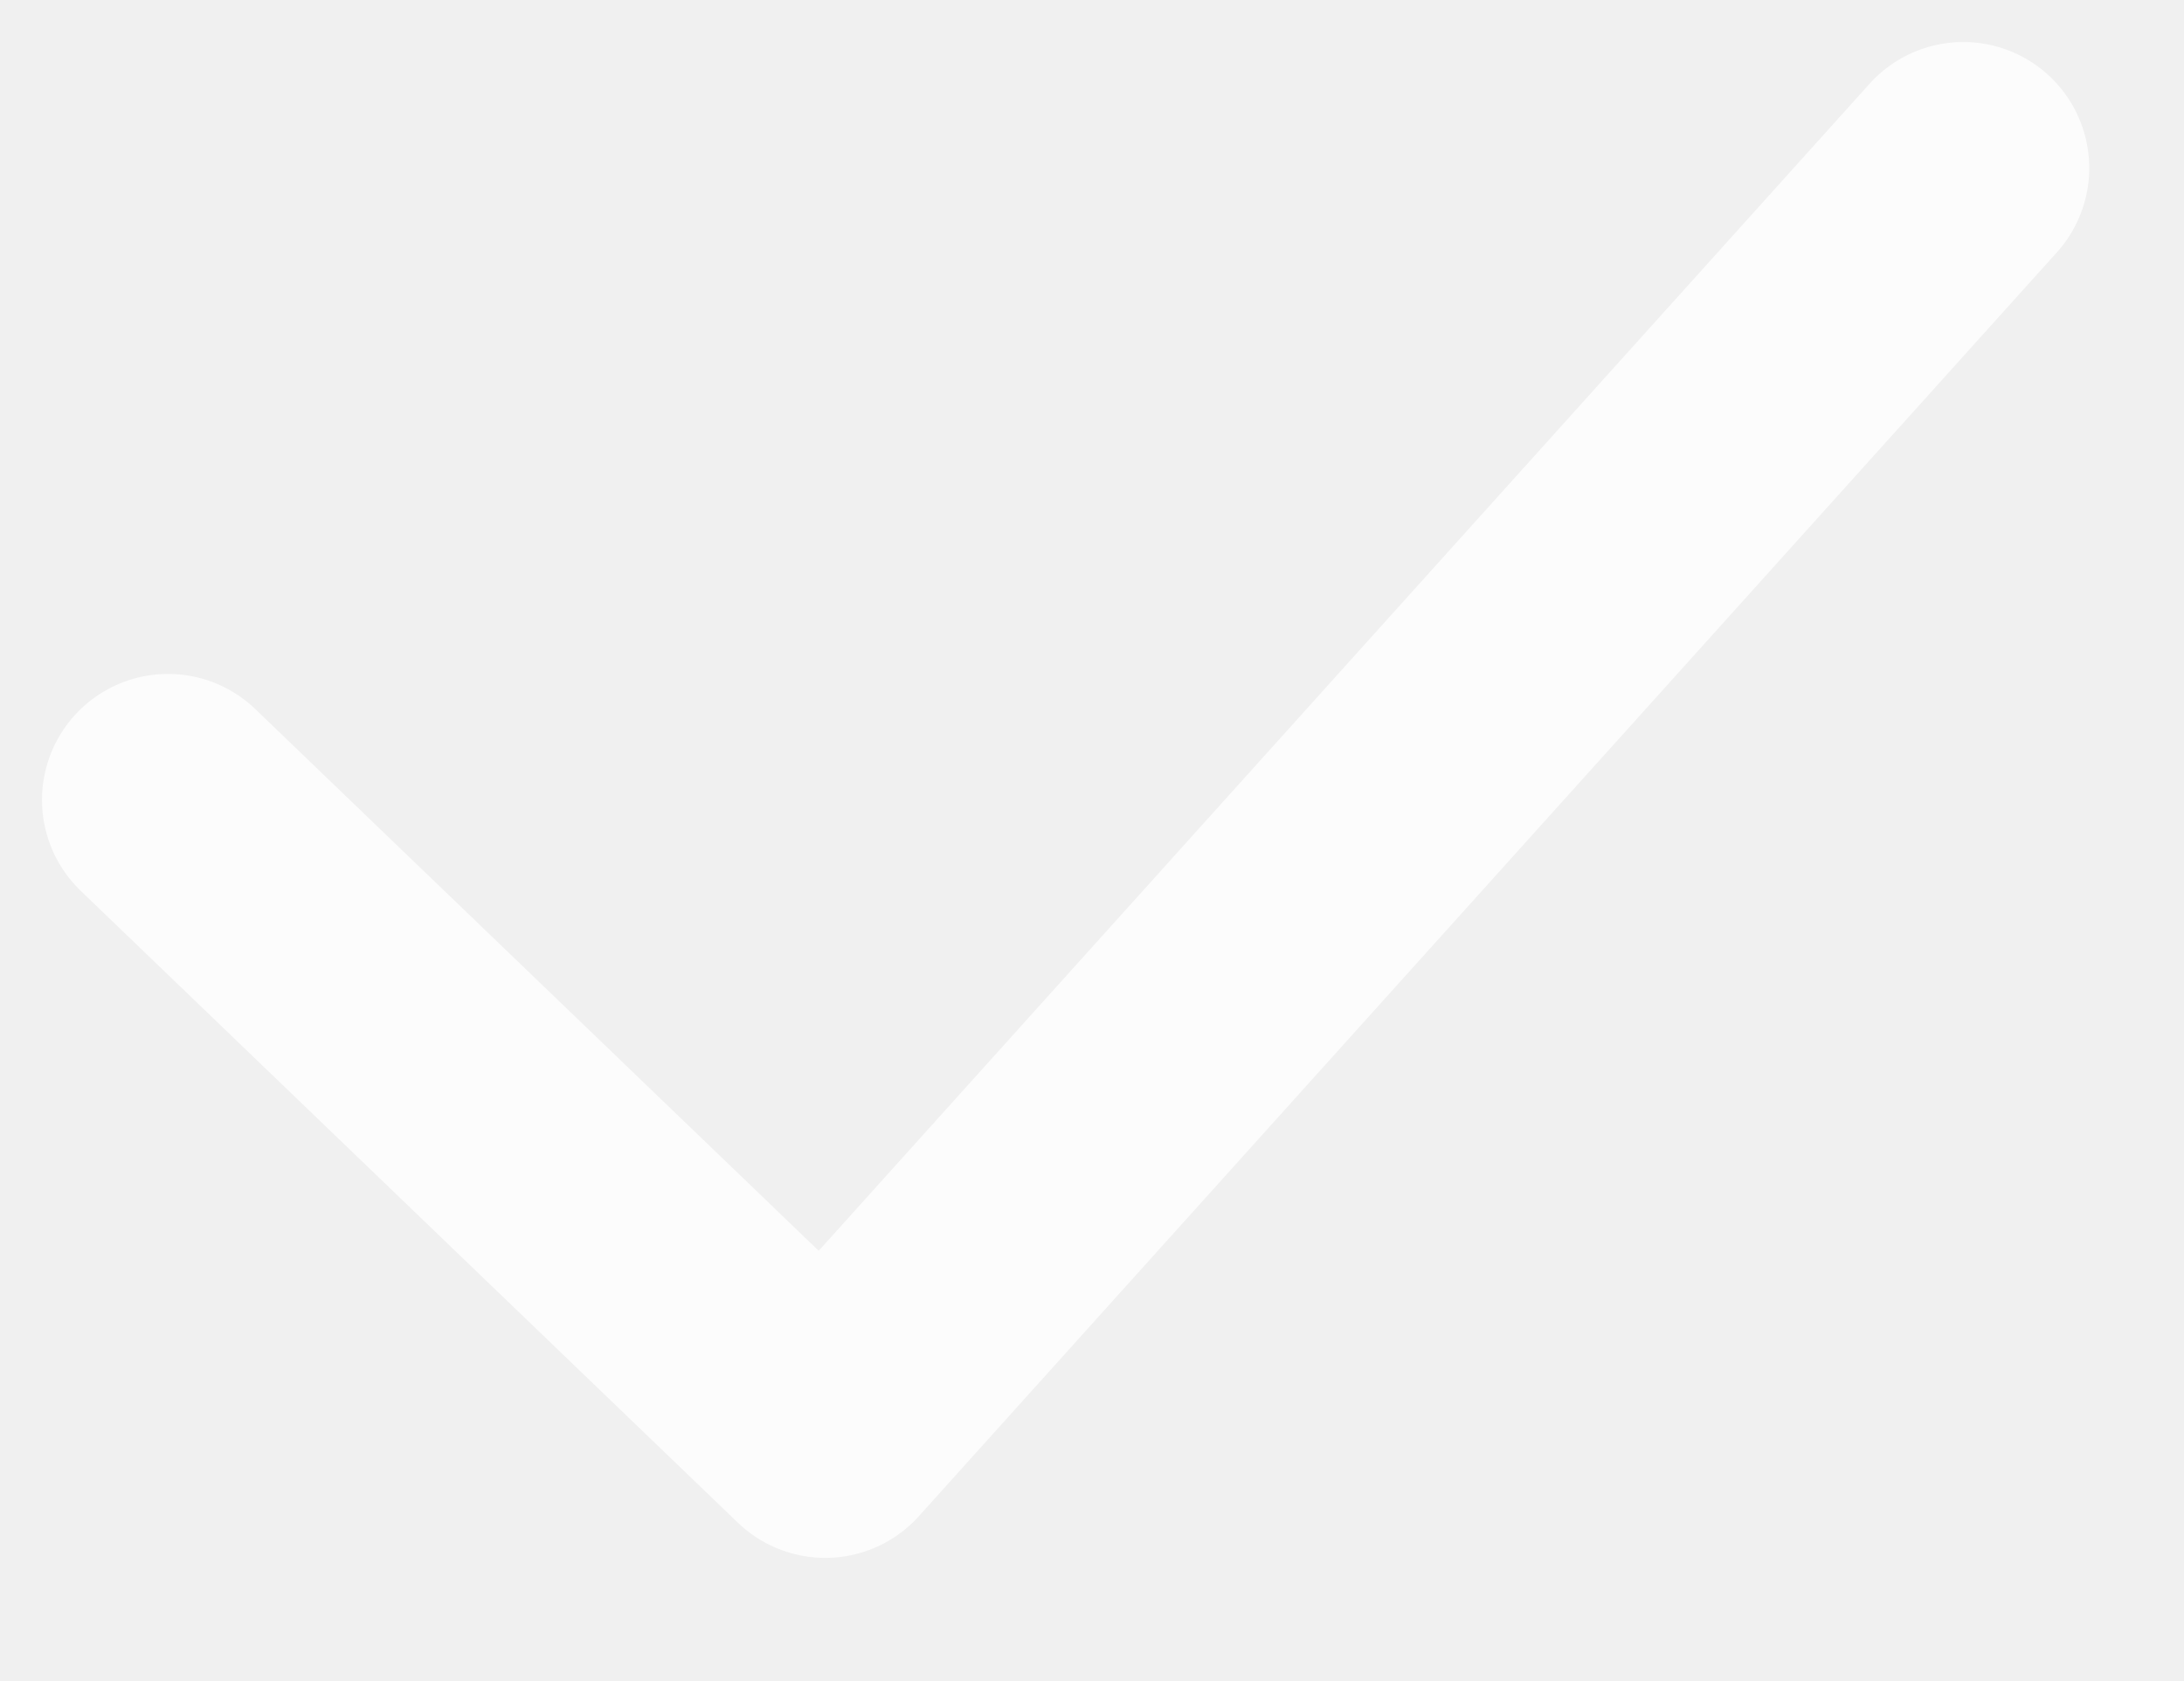
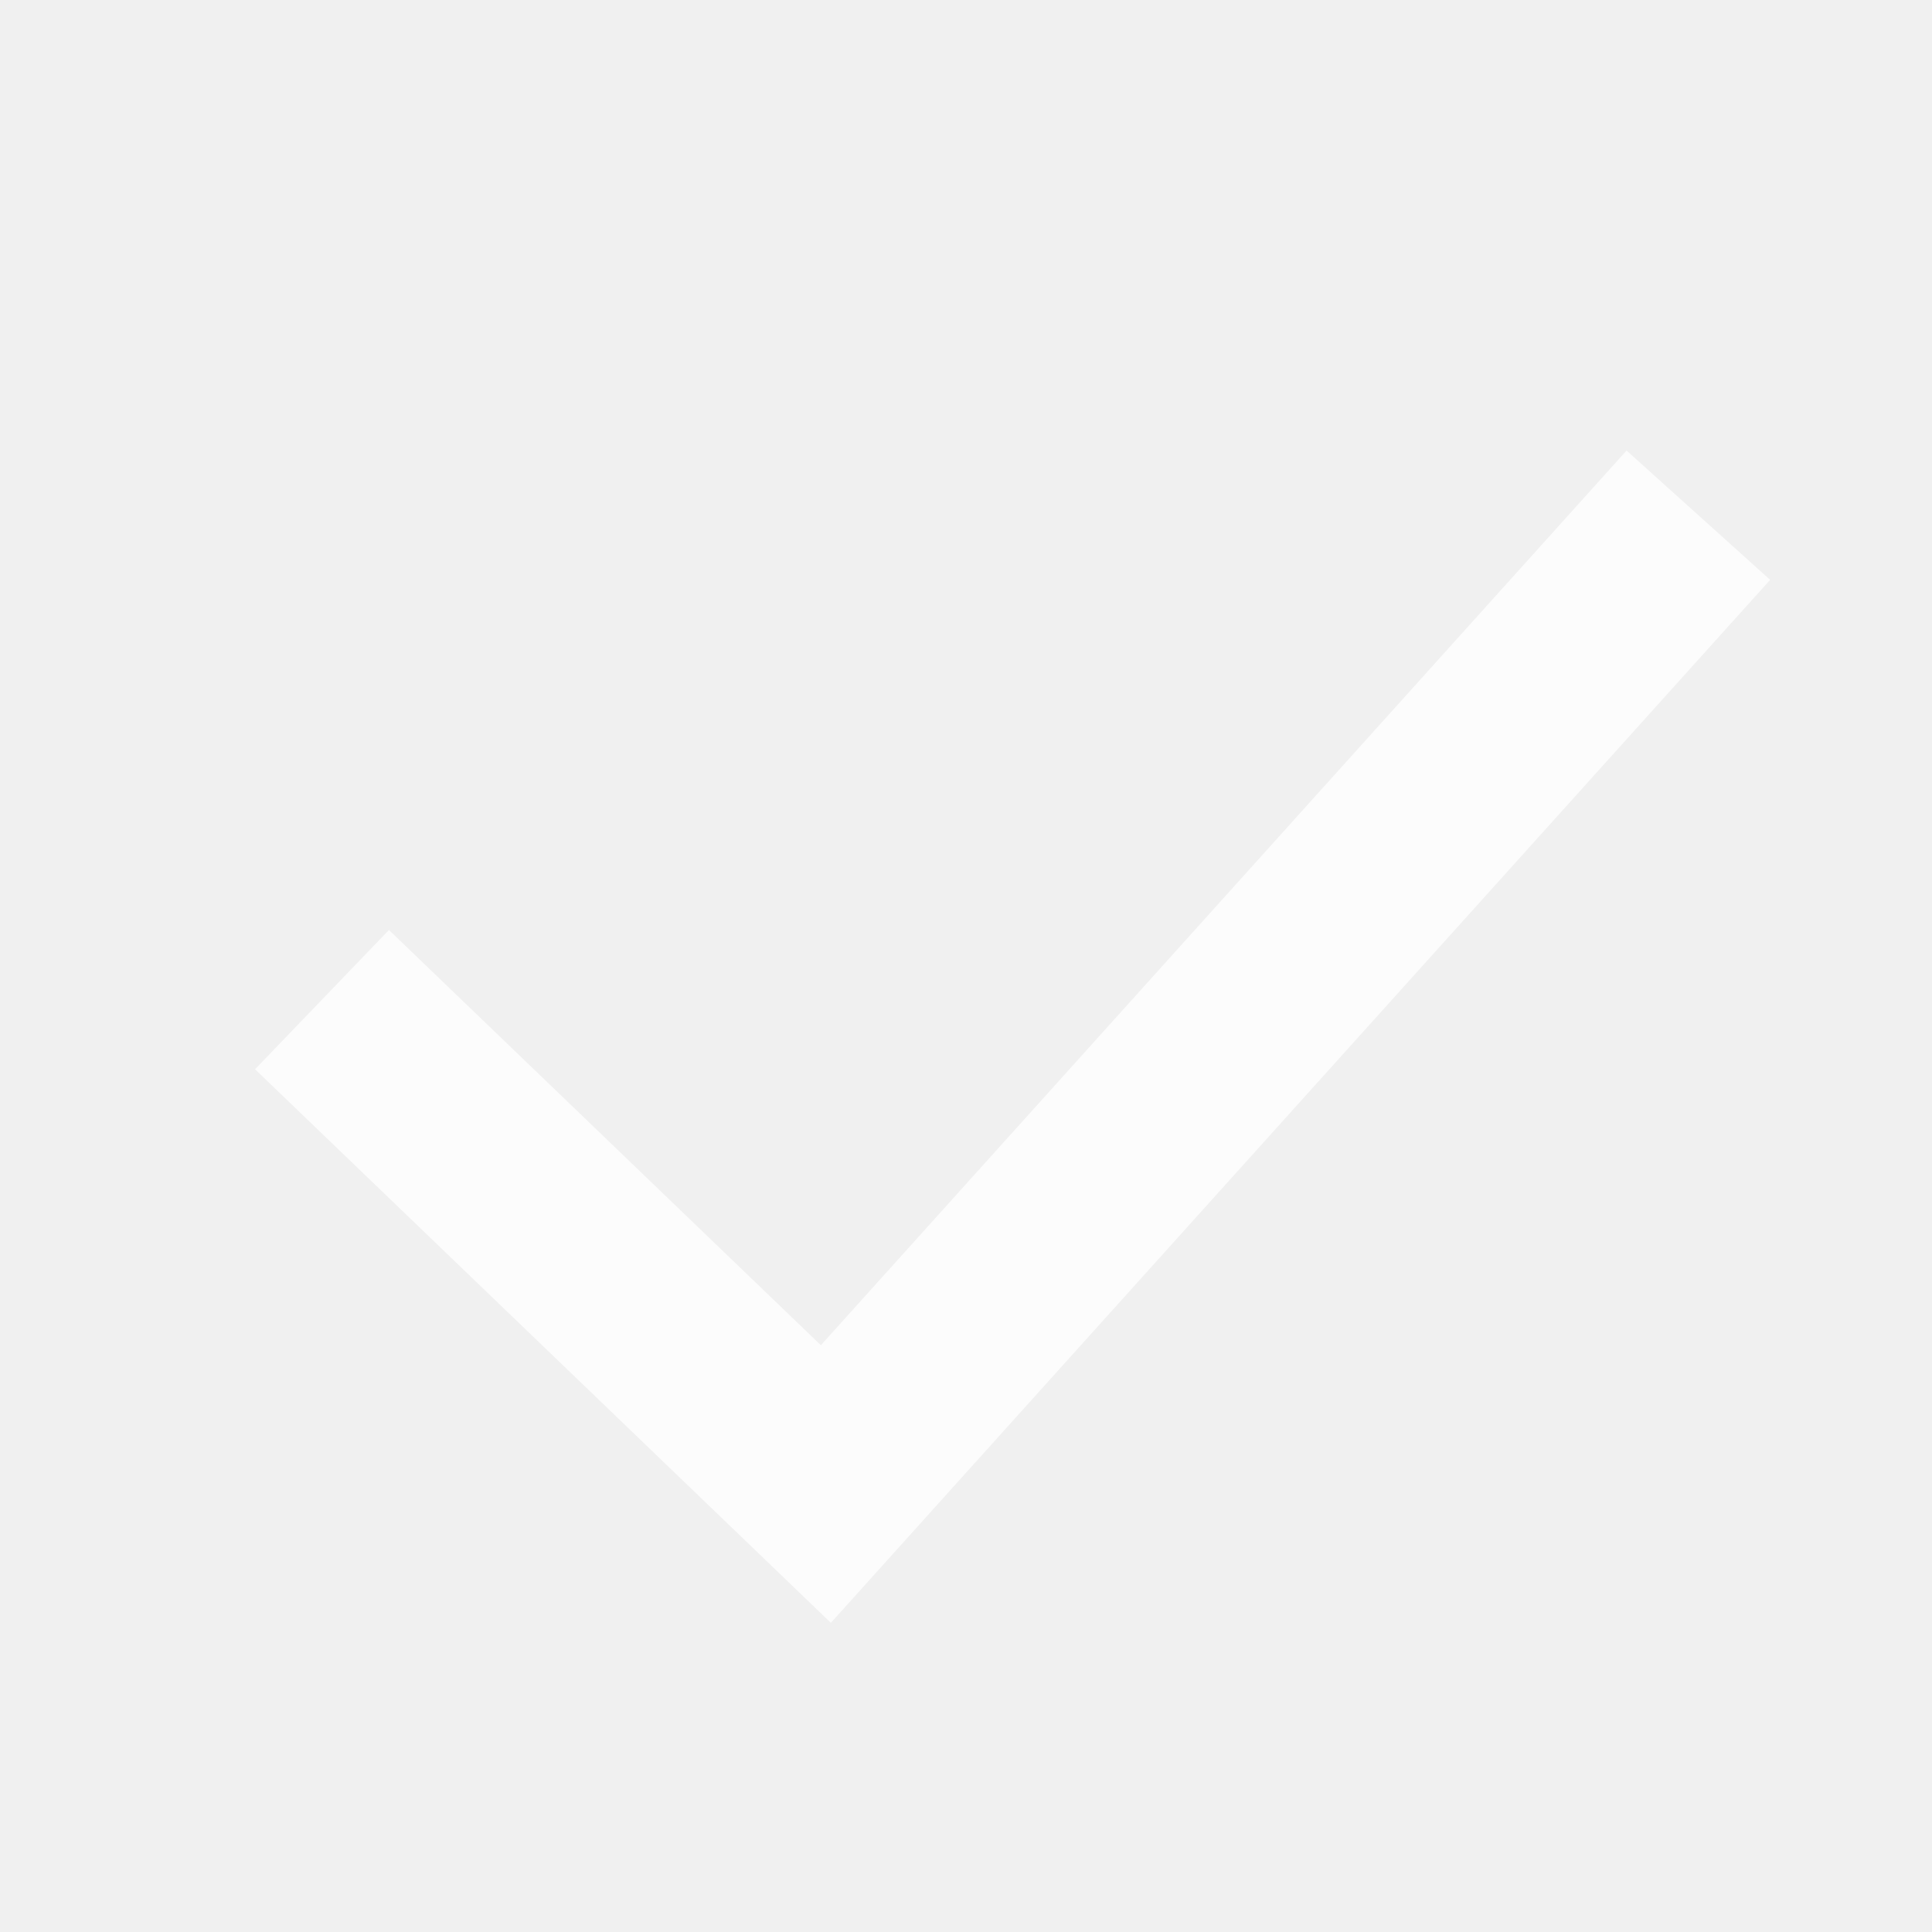
- <svg xmlns="http://www.w3.org/2000/svg" width="13px" height="10px" viewBox="0 0 13 10" version="1.1">
-   <g id="页面1" stroke="none" stroke-width="1" fill="none" fill-rule="evenodd" opacity="0.8" stroke-linecap="round" stroke-linejoin="round">
-     <g id="General/复制-2" transform="translate(-418, -167)" stroke="#FFFFFF" stroke-width="1.5">
-       <polyline id="路径" points="419 171.761 422.912 175.522 429.686 168" />
+ <svg xmlns="http://www.w3.org/2000/svg" width="15px" height="15px" viewBox="0 0 15 15" version="1.1">
+   <g id="画板" stroke="none" stroke-width="1" fill="none" fill-rule="evenodd" opacity="0.8">
+     <g id="success-default-icon" transform="translate(2.5, 4)" stroke="#FFFFFF" stroke-width="1.5">
+       <g id="页面1">
+         <g id="General/复制-2">
+           <polyline id="路径" points="0 3.761 3.912 7.522 10.686 0" />
+         </g>
+       </g>
    </g>
  </g>
</svg>
